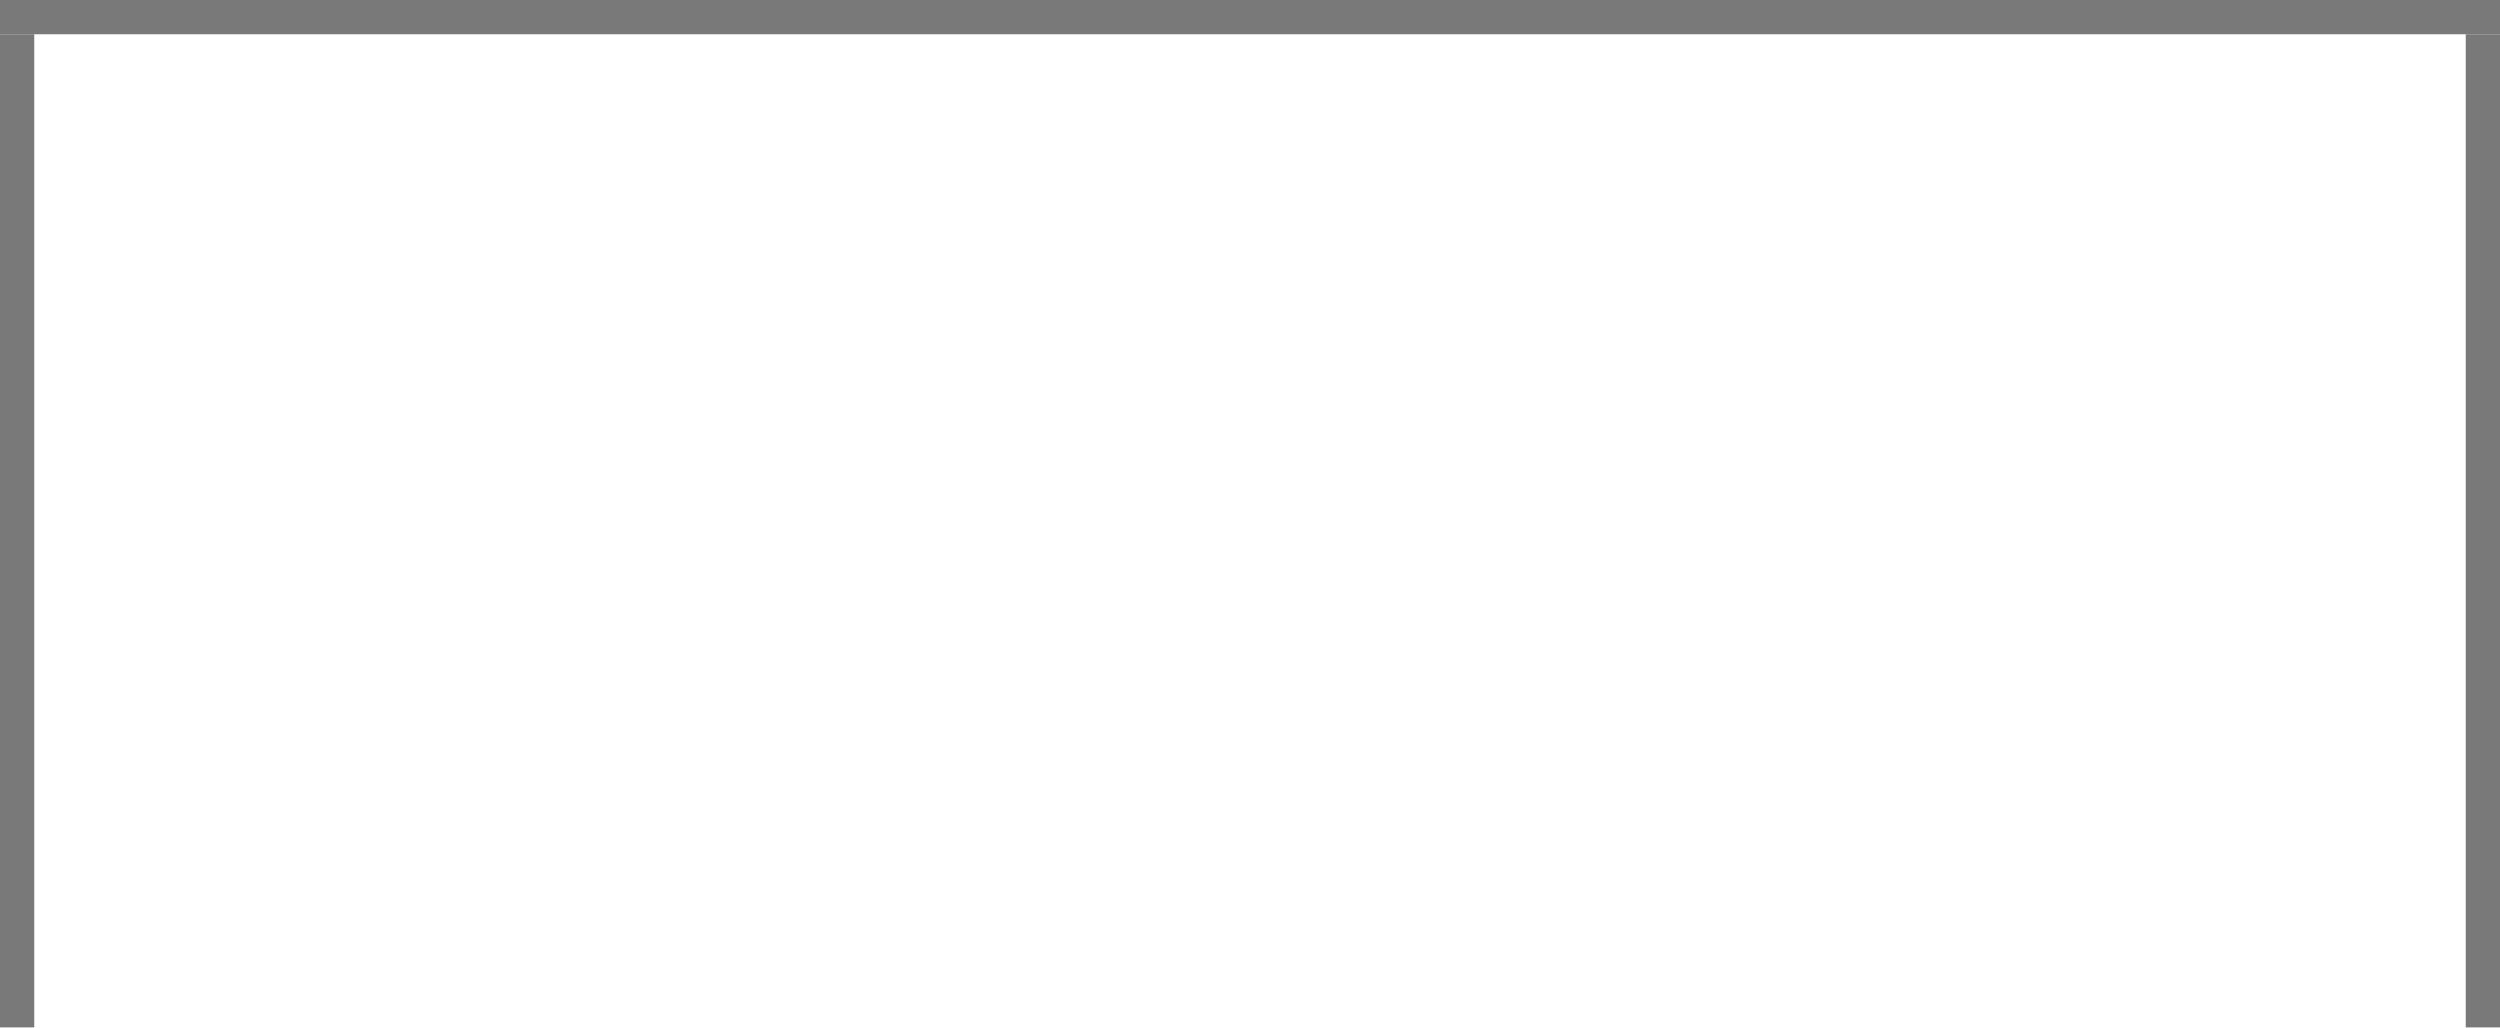
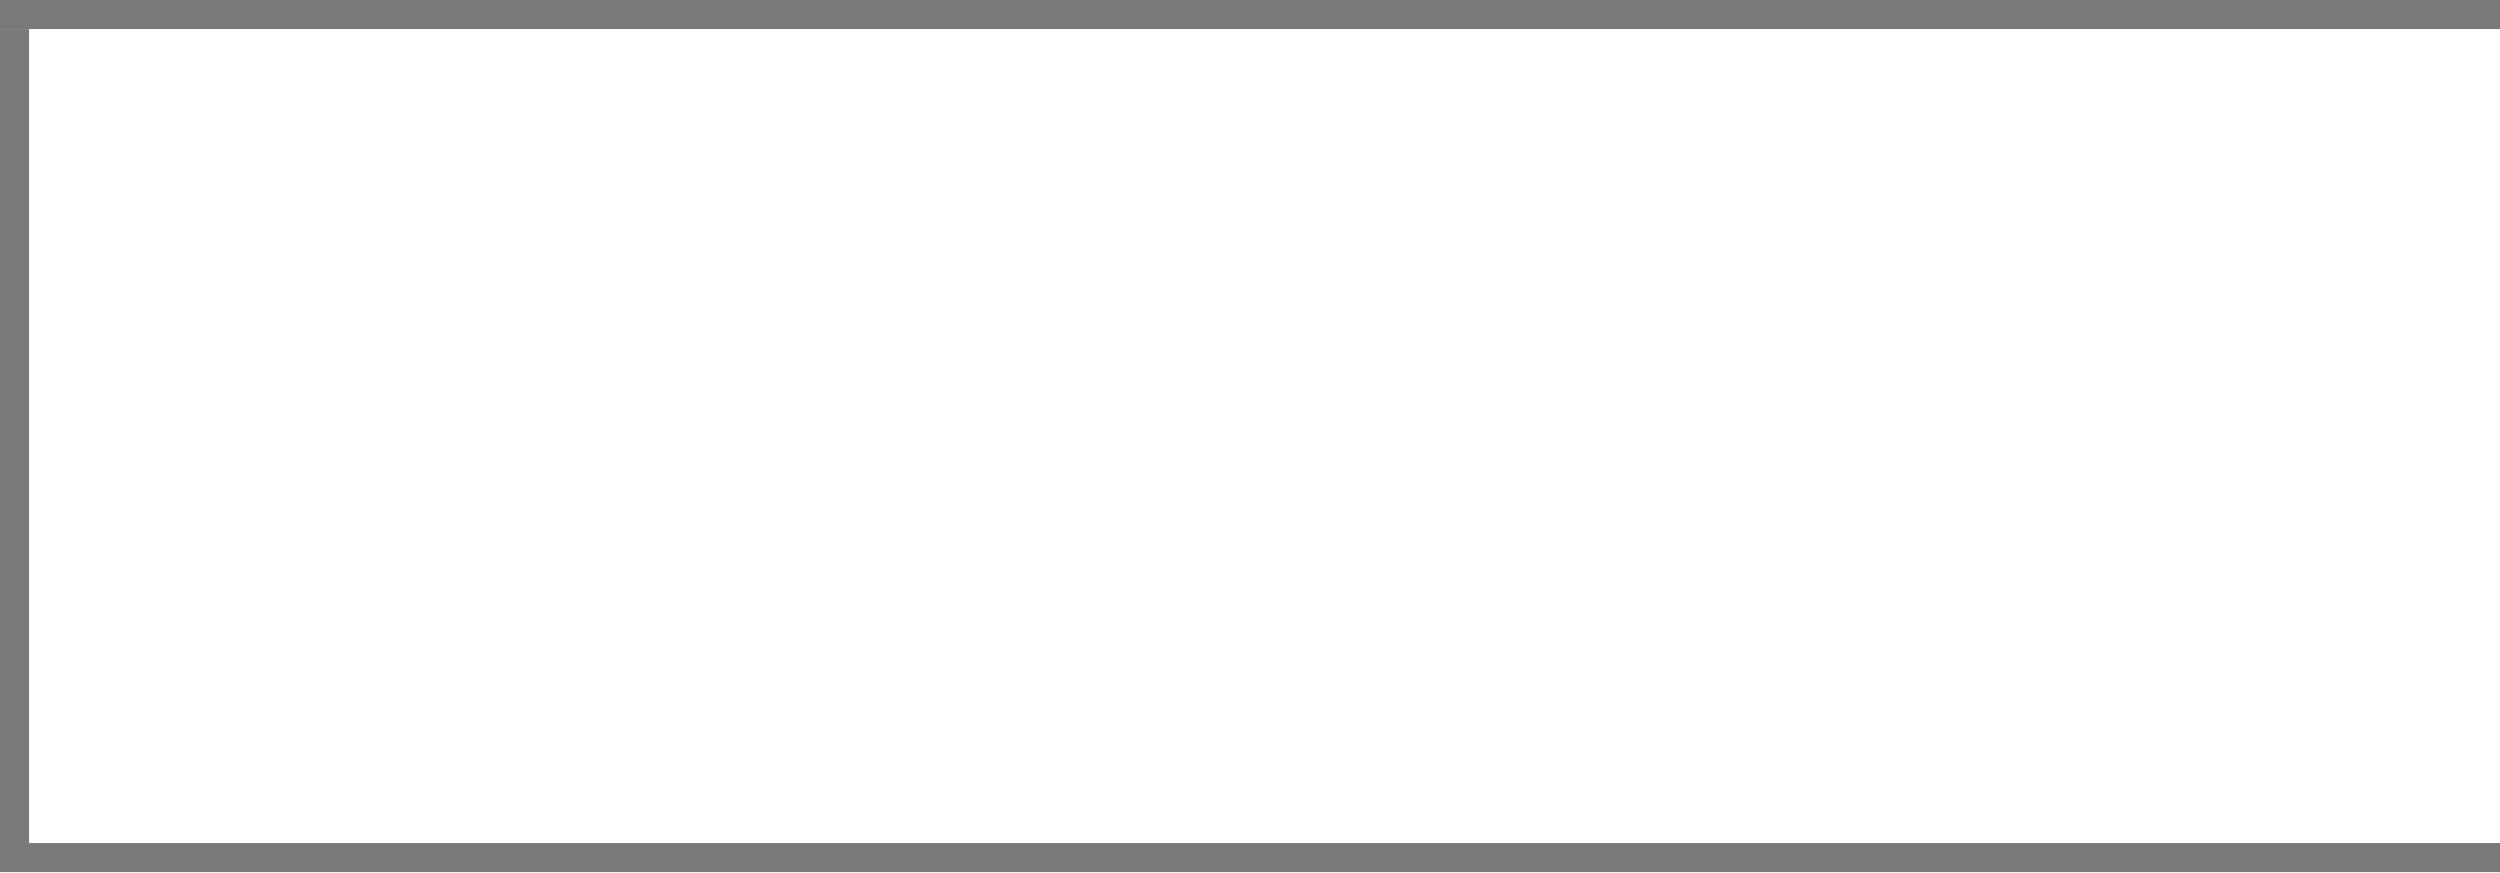
- <svg xmlns="http://www.w3.org/2000/svg" version="1.1" width="73px" height="30px" viewBox="1383 1863 73 30">
-   <path d="M 1 1  L 72 1  L 72 30  L 1 30  L 1 1  Z " fill-rule="nonzero" fill="rgba(255, 255, 255, 1)" stroke="none" transform="matrix(1 0 0 1 1383 1863 )" class="fill" />
-   <path d="M 0.5 1  L 0.5 30  " stroke-width="1" stroke-dasharray="0" stroke="rgba(121, 121, 121, 1)" fill="none" transform="matrix(1 0 0 1 1383 1863 )" class="stroke" />
-   <path d="M 0 0.5  L 73 0.5  " stroke-width="1" stroke-dasharray="0" stroke="rgba(121, 121, 121, 1)" fill="none" transform="matrix(1 0 0 1 1383 1863 )" class="stroke" />
-   <path d="M 72.5 1  L 72.5 30  " stroke-width="1" stroke-dasharray="0" stroke="rgba(121, 121, 121, 1)" fill="none" transform="matrix(1 0 0 1 1383 1863 )" class="stroke" />
+ <svg xmlns="http://www.w3.org/2000/svg" version="1.1" width="86px" height="30px" viewBox="526 1893 86 30">
+   <path d="M 1 1  L 86 1  L 86 29  L 1 29  L 1 1  Z " fill-rule="nonzero" fill="rgba(255, 255, 255, 1)" stroke="none" transform="matrix(1 0 0 1 526 1893 )" class="fill" />
+   <path d="M 0.5 1  L 0.5 29  " stroke-width="1" stroke-dasharray="0" stroke="rgba(121, 121, 121, 1)" fill="none" transform="matrix(1 0 0 1 526 1893 )" class="stroke" />
+   <path d="M 0 0.5  L 86 0.5  " stroke-width="1" stroke-dasharray="0" stroke="rgba(121, 121, 121, 1)" fill="none" transform="matrix(1 0 0 1 526 1893 )" class="stroke" />
+   <path d="M 0 29.5  L 86 29.5  " stroke-width="1" stroke-dasharray="0" stroke="rgba(121, 121, 121, 1)" fill="none" transform="matrix(1 0 0 1 526 1893 )" class="stroke" />
</svg>
